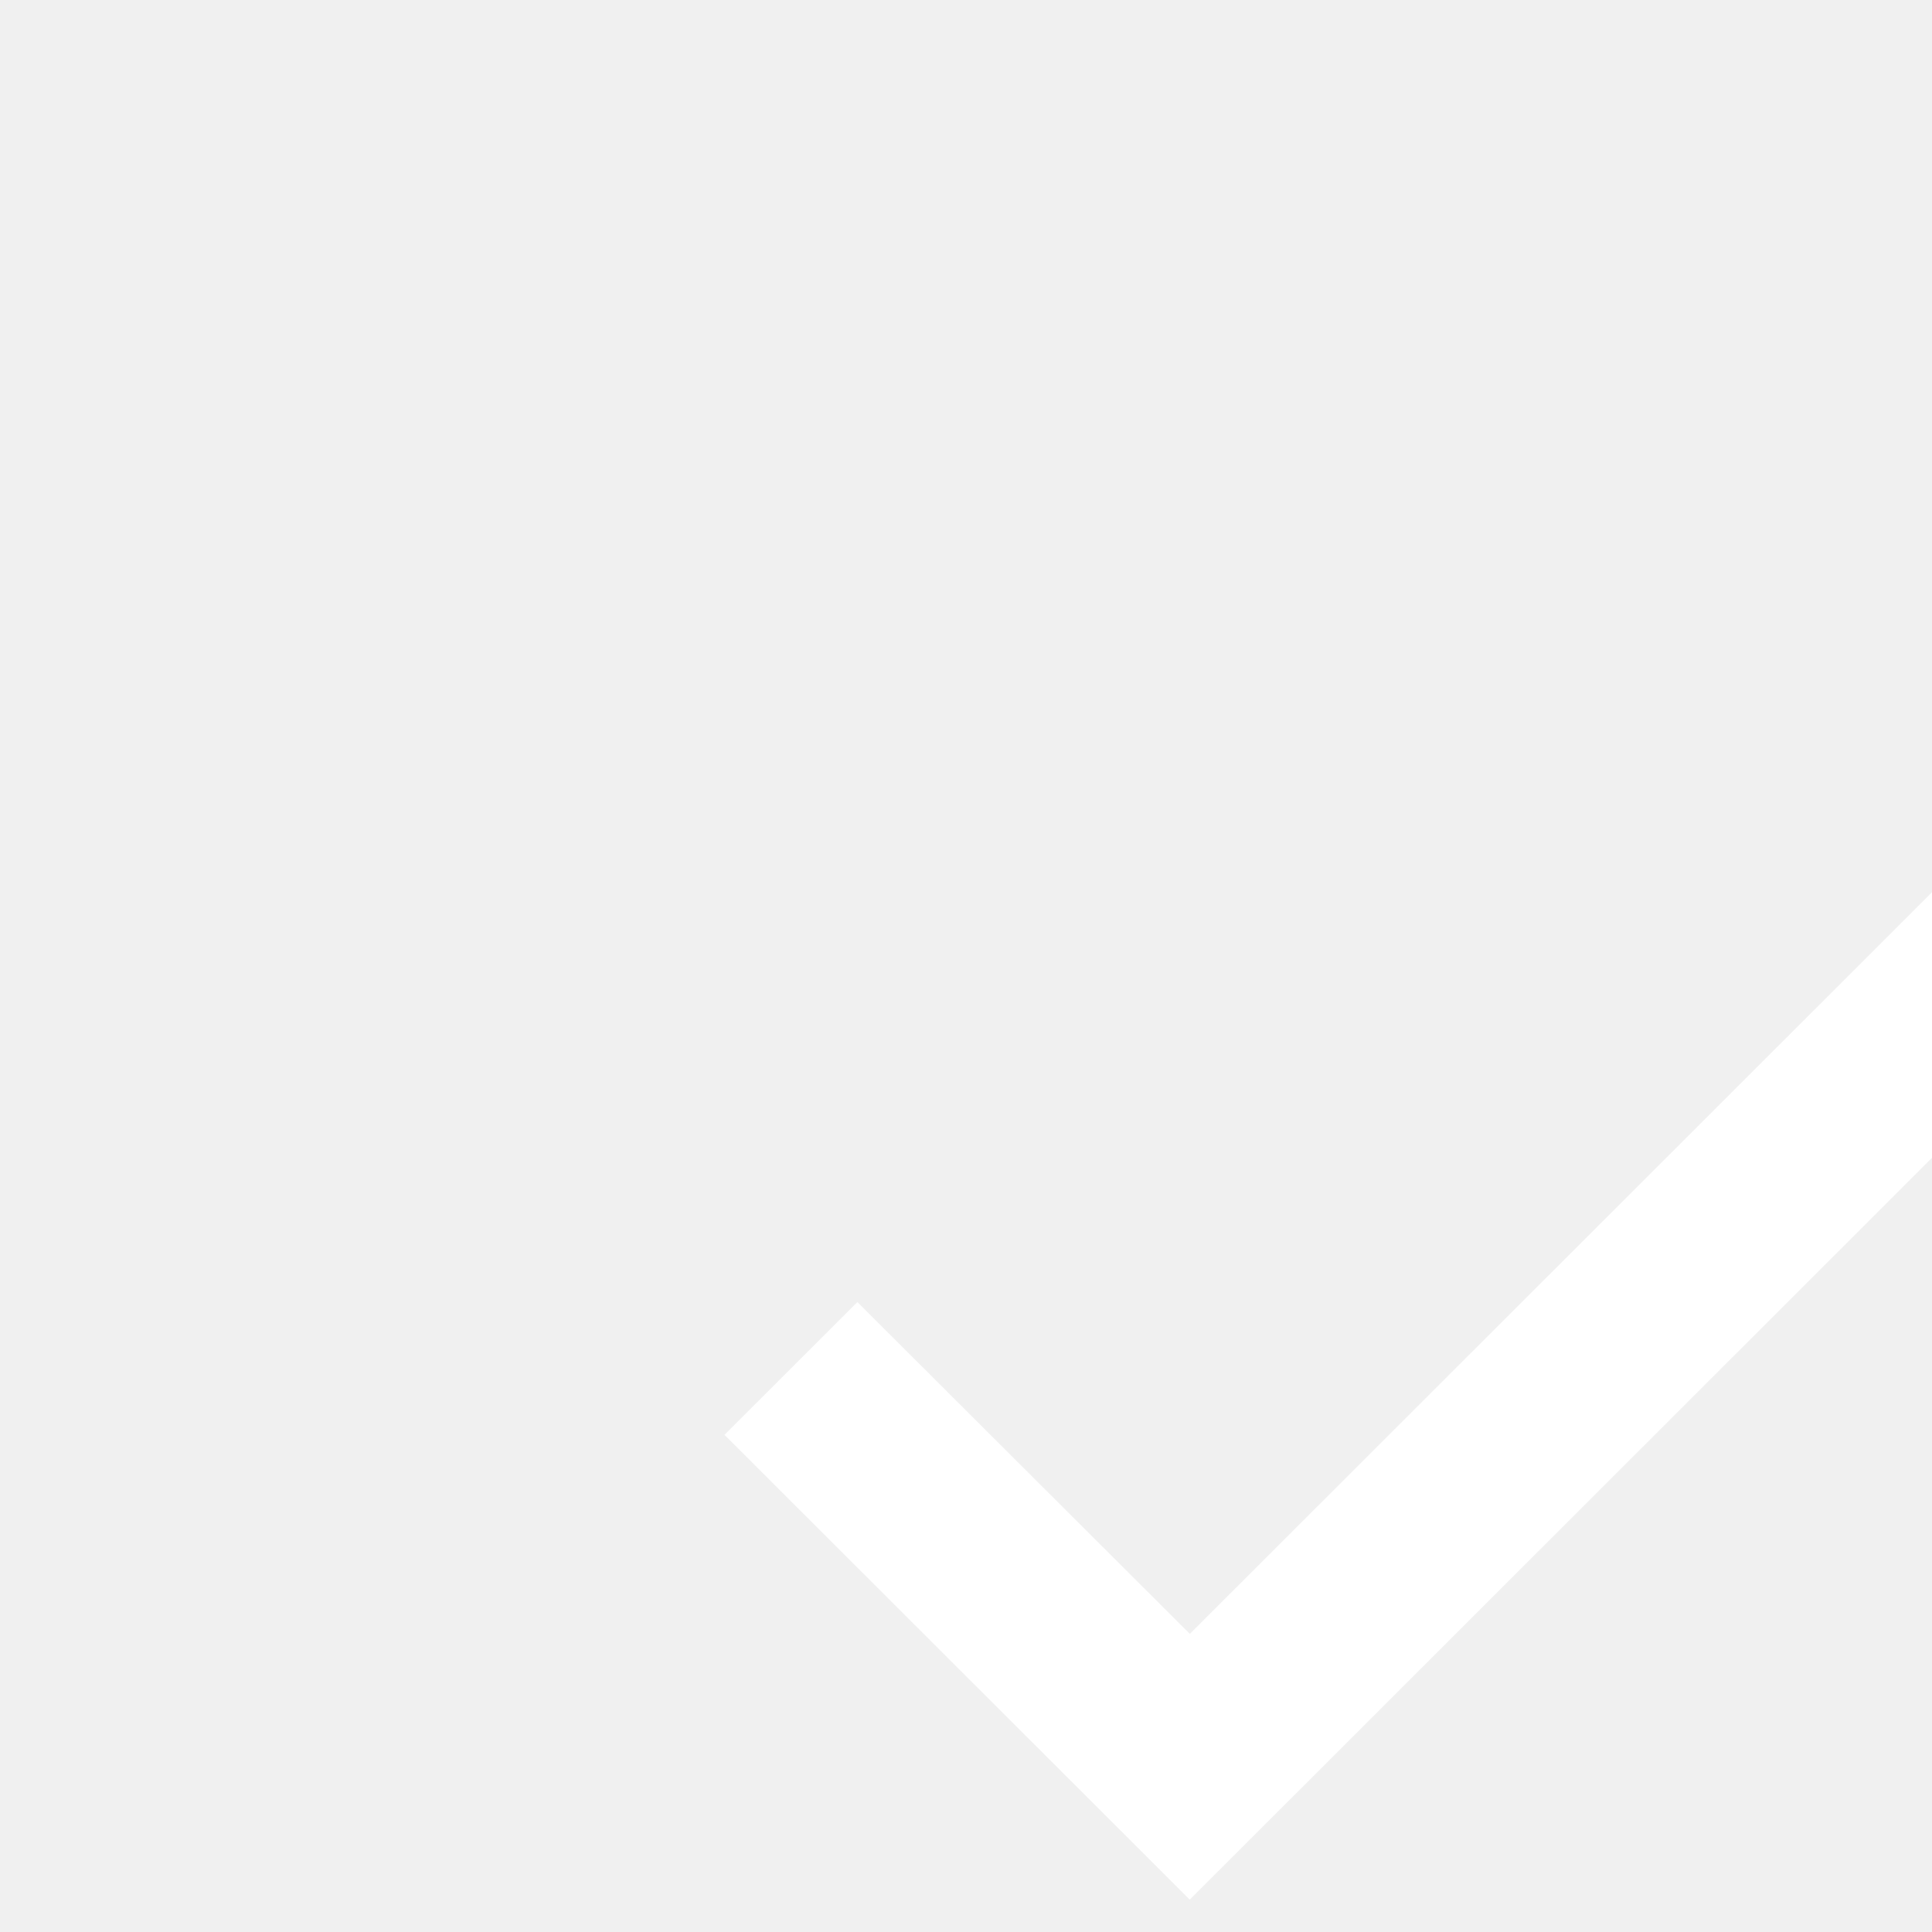
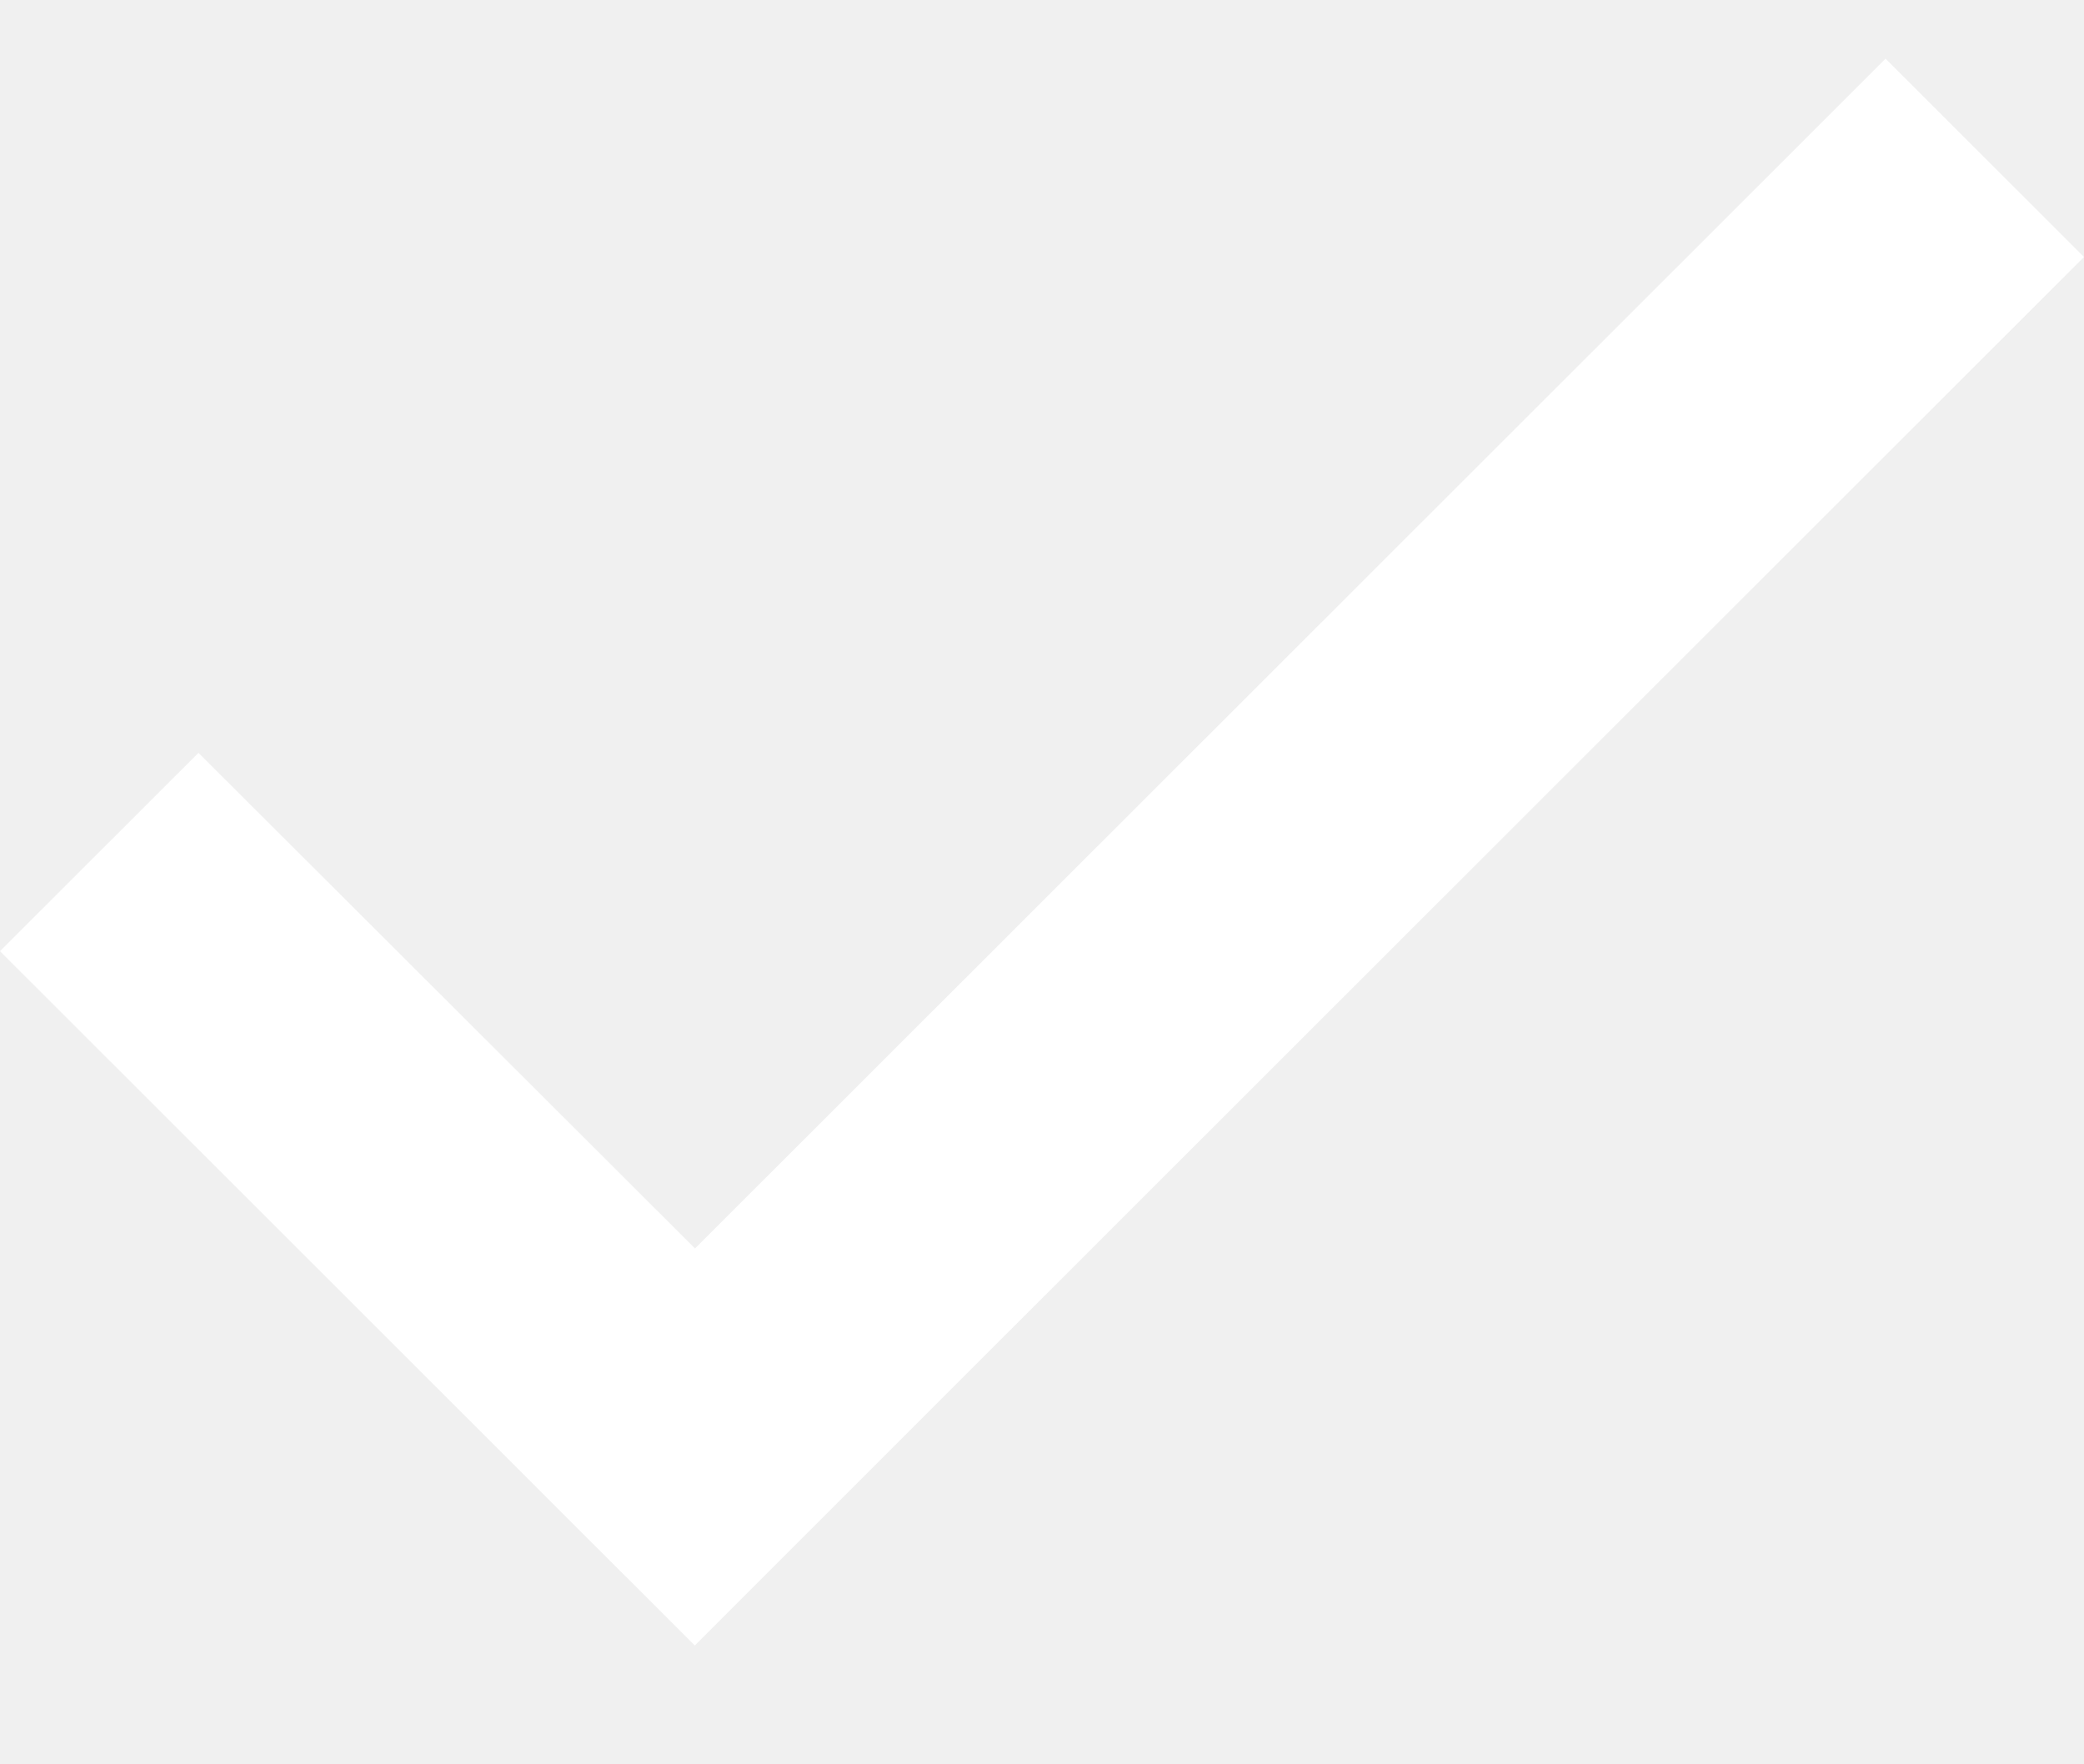
- <svg xmlns="http://www.w3.org/2000/svg" width="16" height="16" viewBox="0 0 18 10" transform="translate(6,3)" fill="none">
-   <path d="M4.334 10.323L0 5.993L1.238 4.756L4.335 7.847L4.334 7.849L11.762 0.426L13 1.663L5.572 9.087L4.335 10.323L4.334 10.323Z" fill="#FFF" />
+ <svg xmlns="http://www.w3.org/2000/svg" width="13" height="11" viewBox="0 0 13 11" fill="none">
+   <path d="M4.334 10.264L0 5.933L1.238 4.696L4.335 7.787L4.334 7.789L11.762 0.366L13 1.603L5.572 9.026L4.335 10.263L4.334 10.264Z" fill="#FFF" />
</svg>
